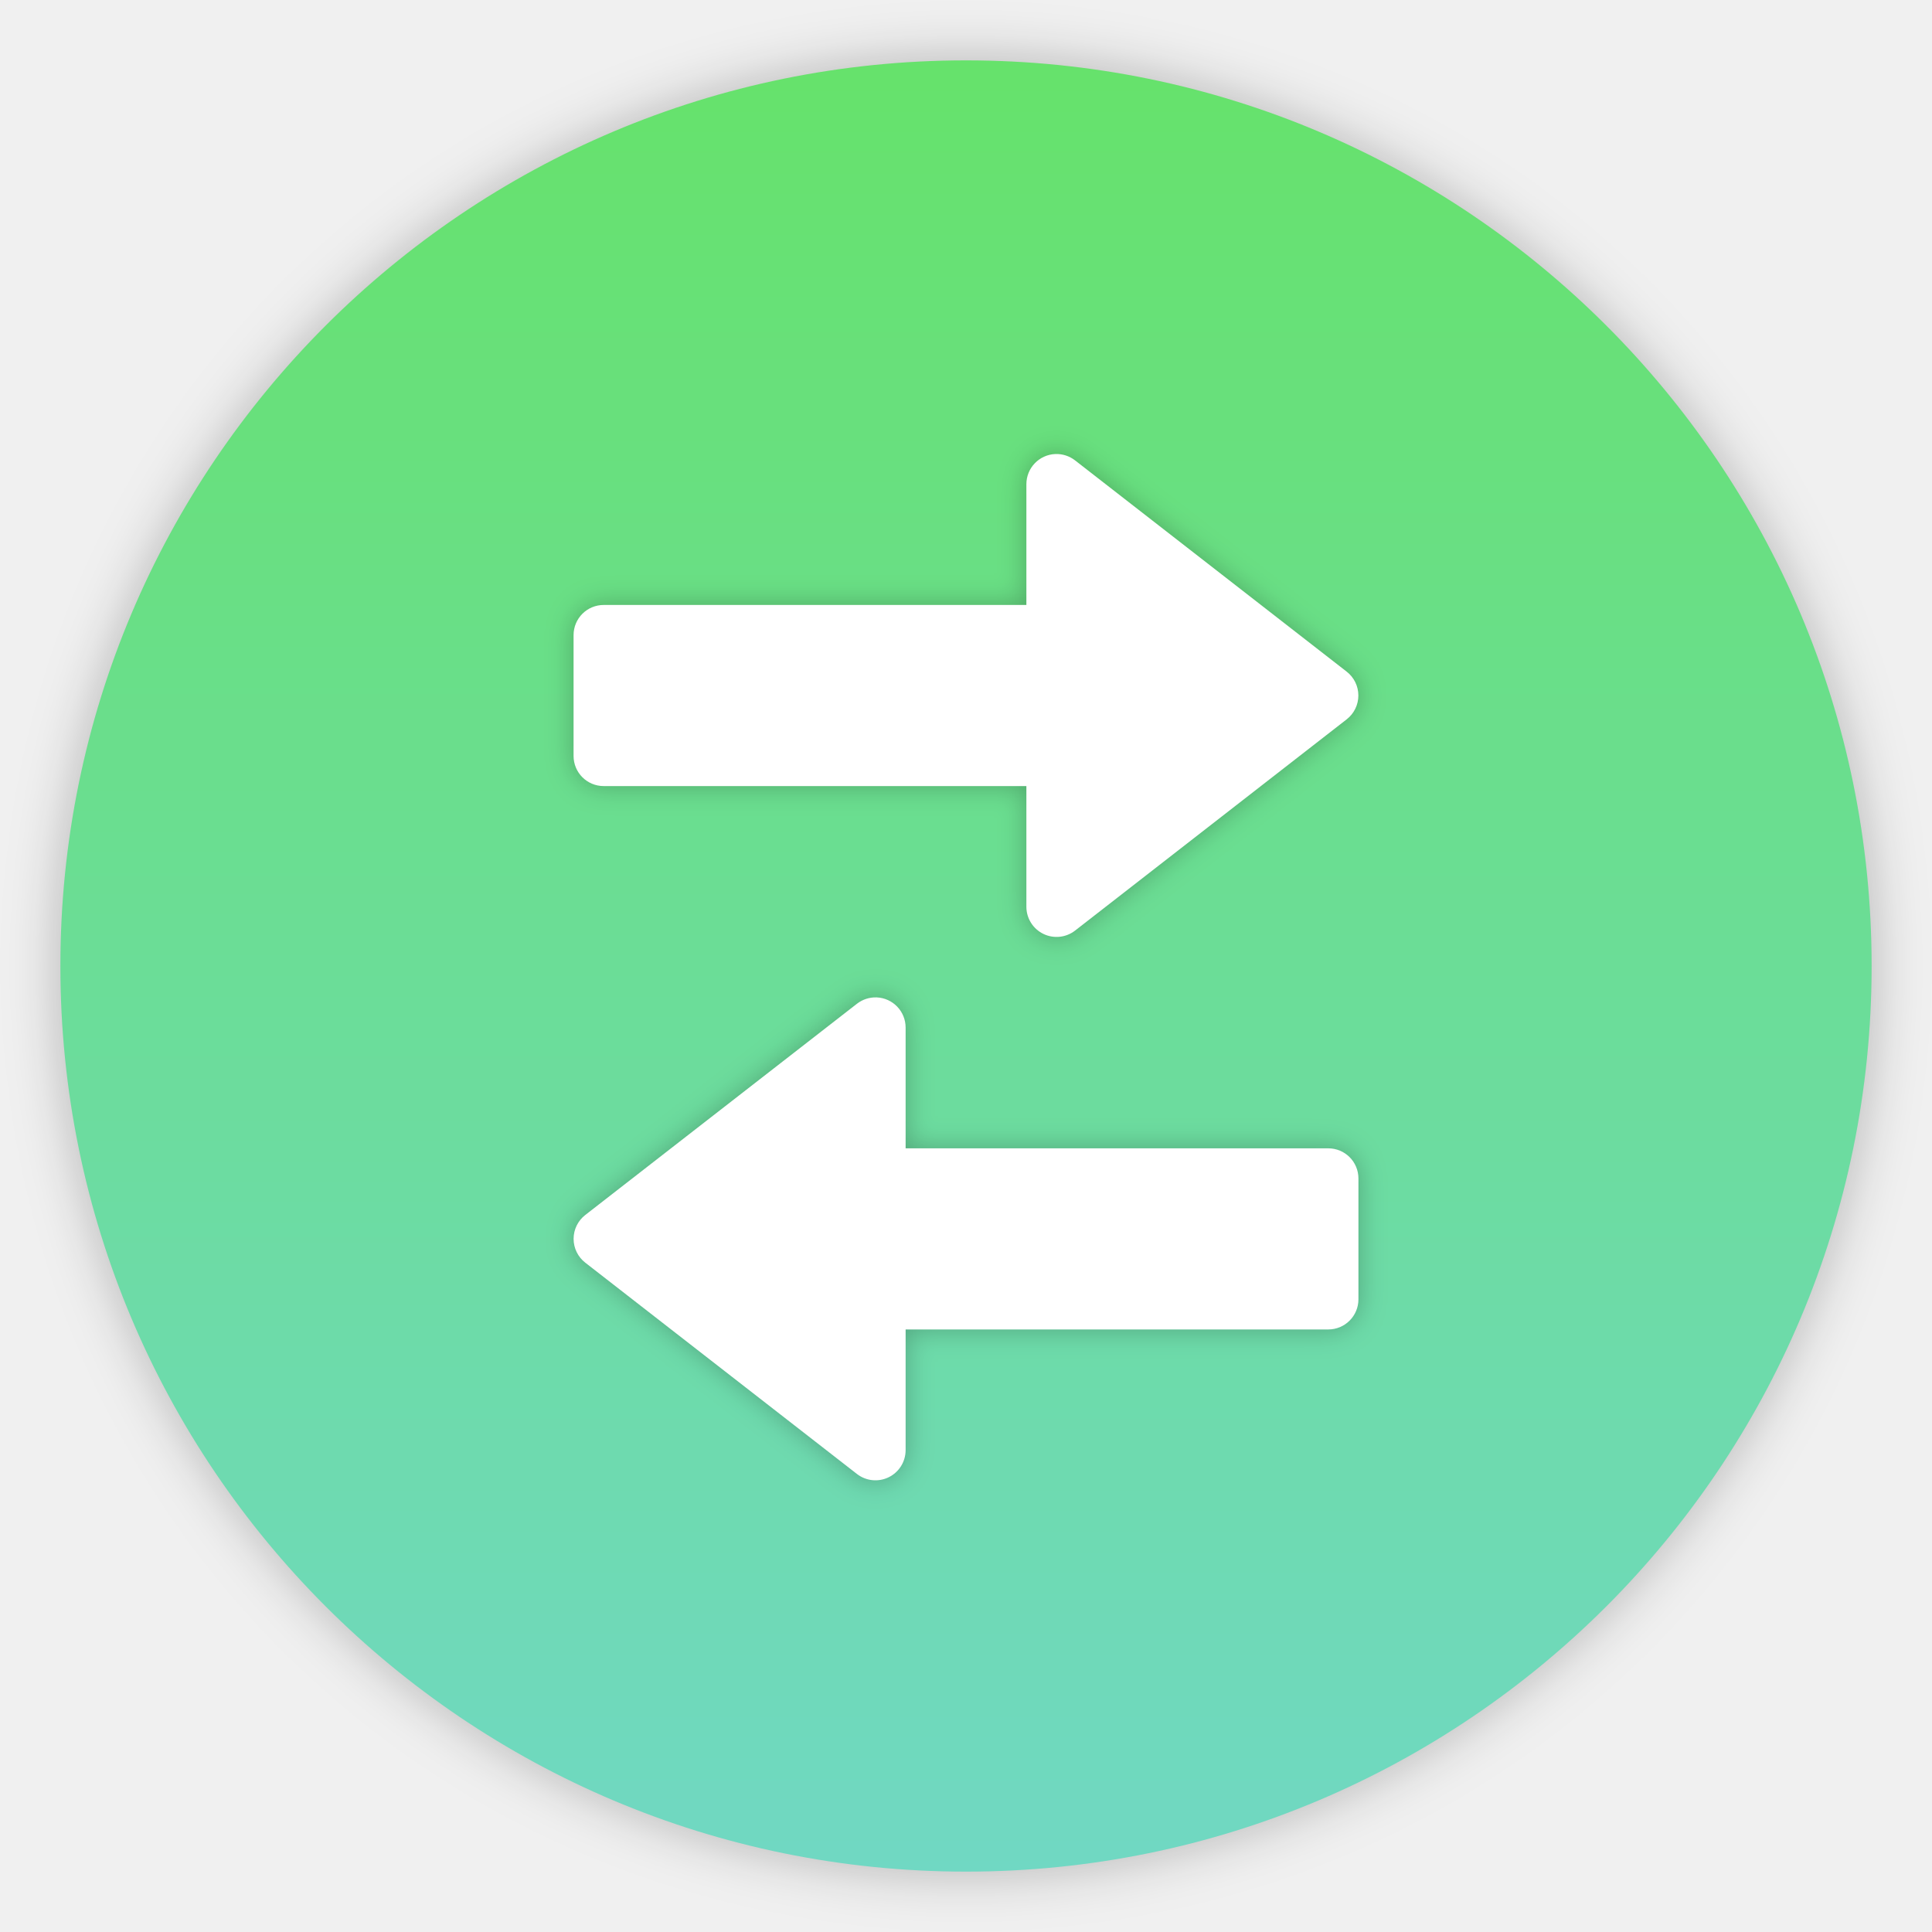
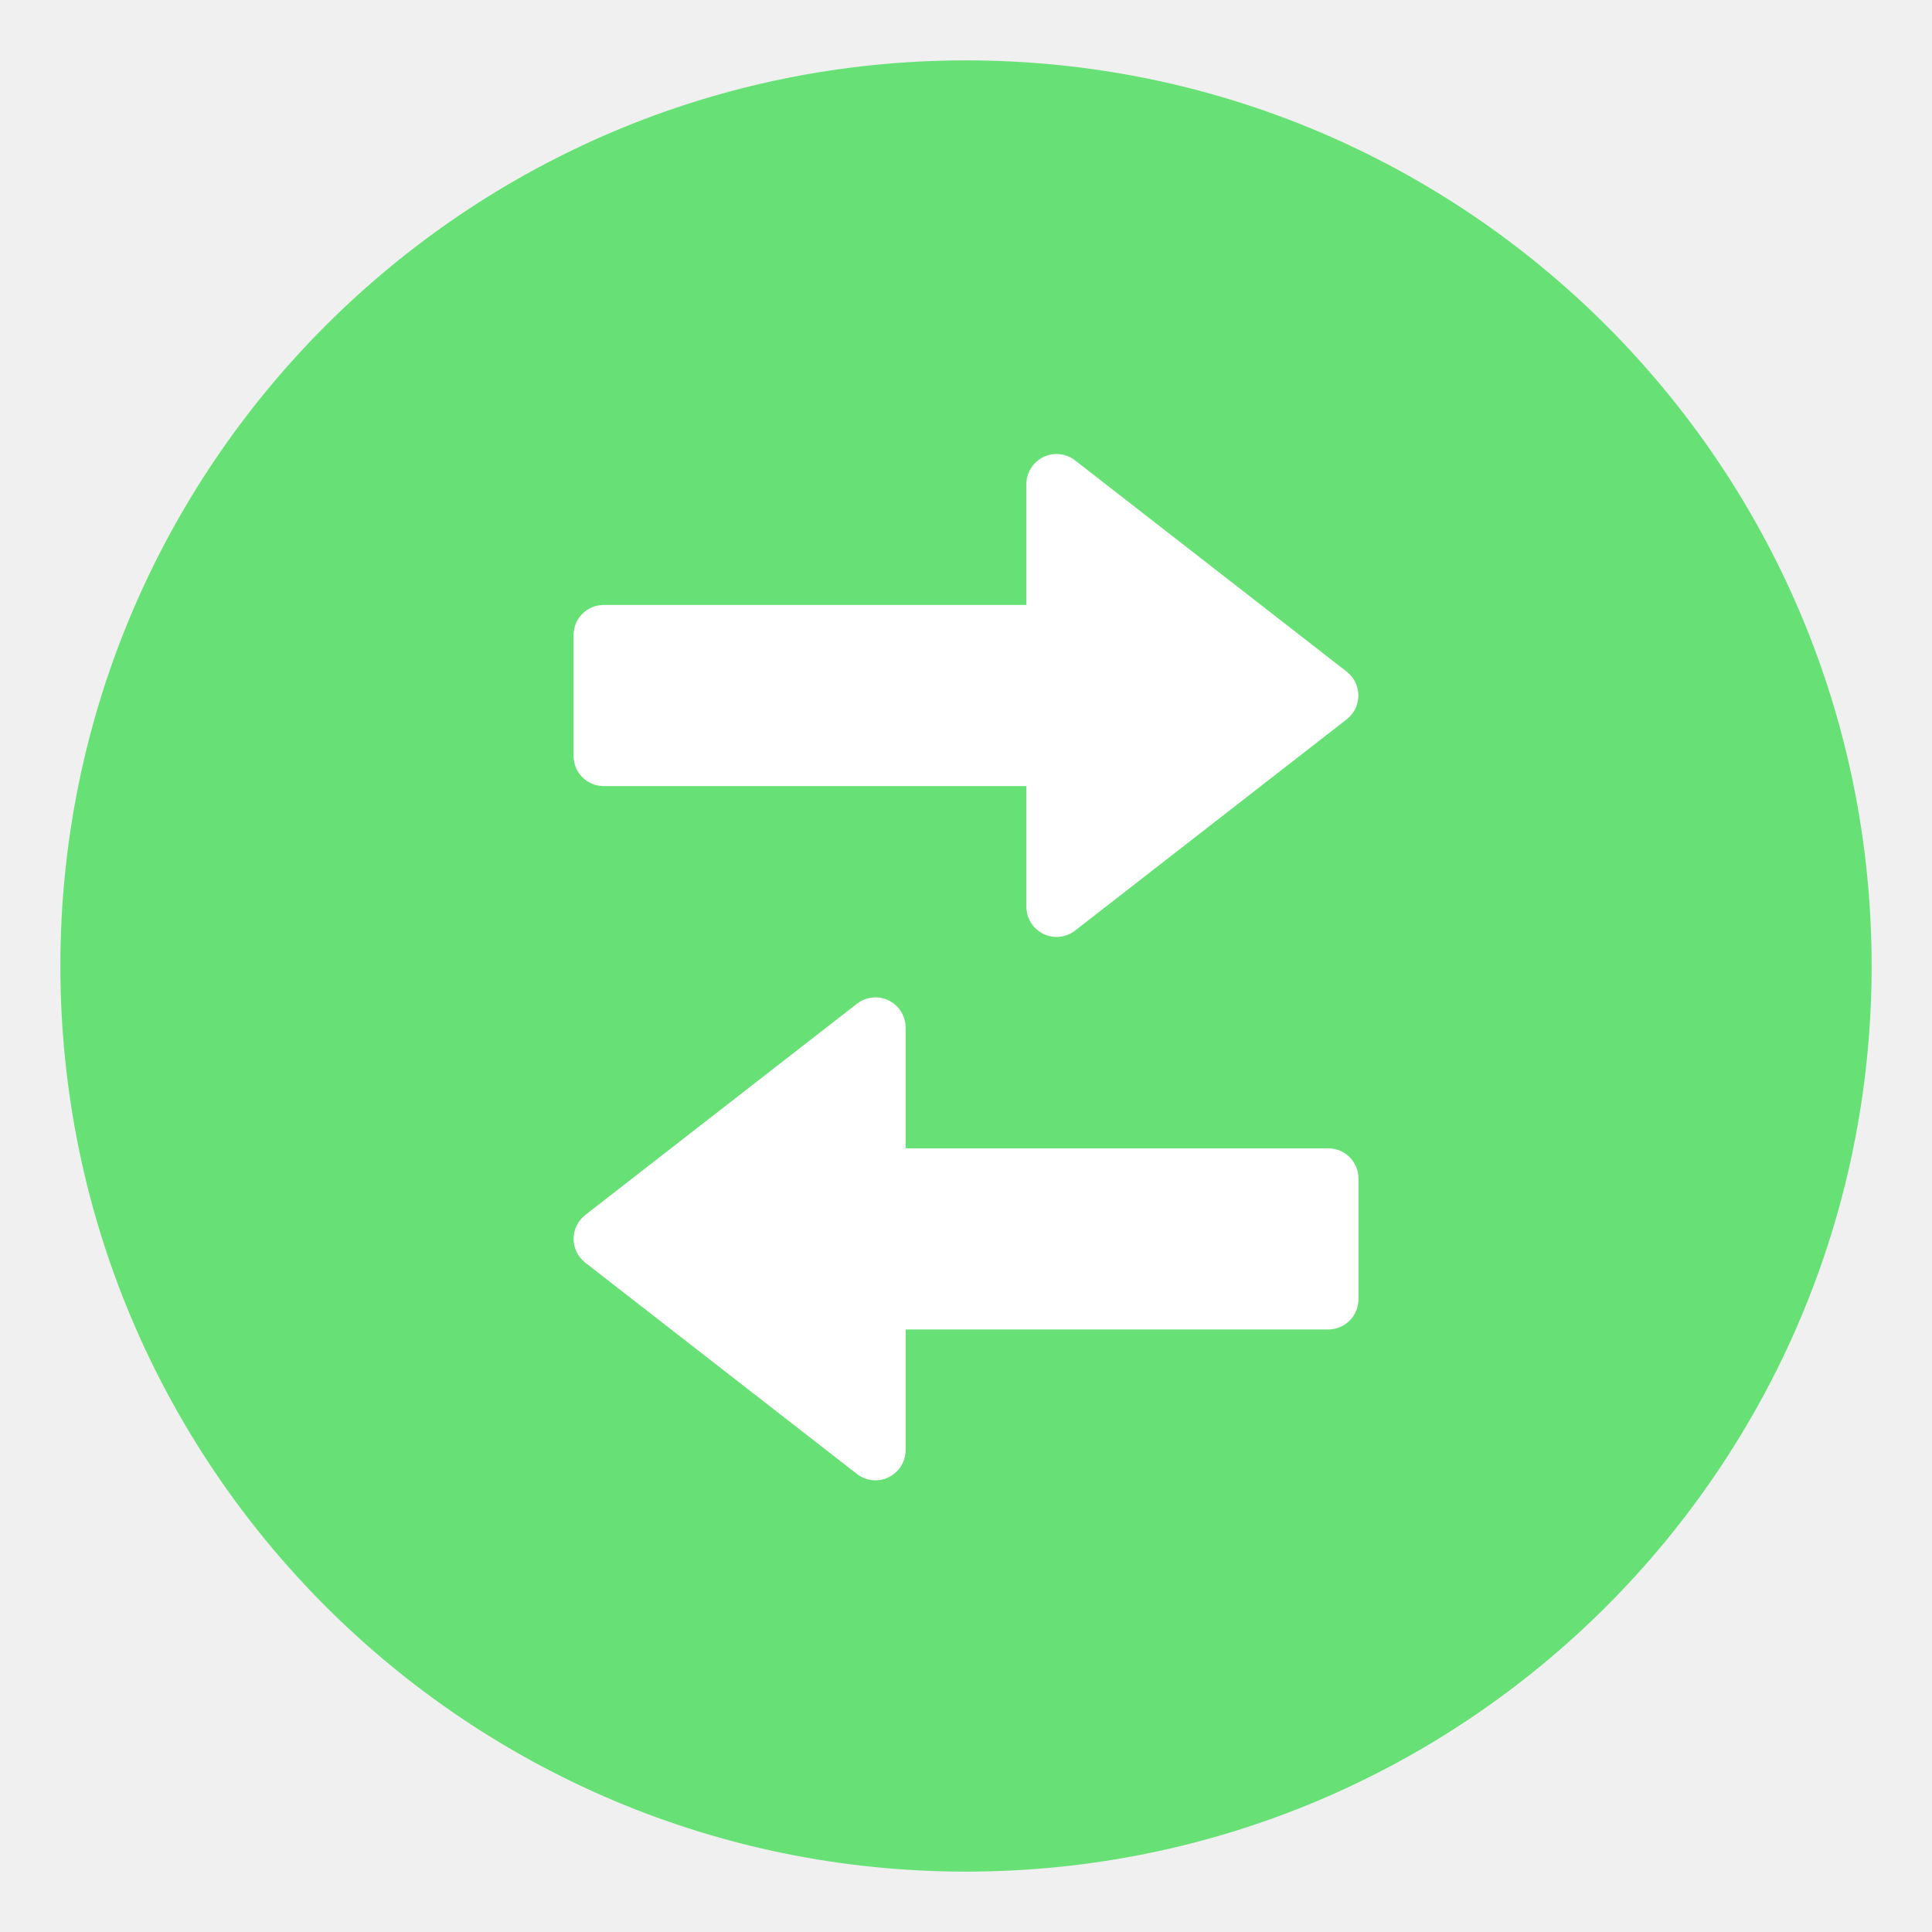
<svg xmlns="http://www.w3.org/2000/svg" width="32" height="32" version="1.1">
-   <defs>
-     <linearGradient id="a" x1="16" x2="16" y1="-1121.5" y2="-1091.5" gradientUnits="userSpaceOnUse">
-       <stop stop-color="#70d8c3" offset="0" />
-       <stop stop-color="#66e26b" offset="1" />
-     </linearGradient>
-     <filter id="c" x="-.036" y="-.036" width="1.072" height="1.072" color-interpolation-filters="sRGB">
-       <feGaussianBlur stdDeviation="0.45" />
-     </filter>
-     <filter id="b" x="-.042" y="-.032" width="1.083" height="1.063" color-interpolation-filters="sRGB">
-       <feGaussianBlur stdDeviation="0.225" />
-     </filter>
-   </defs>
-   <g transform="translate(0 -1090.5)">
-     <circle transform="scale(1,-1)" cx="16" cy="-1106.5" r="15" filter="url(#c)" opacity=".25" />
-     <circle transform="scale(1,-1)" cx="16" cy="-1106.5" r="15" fill="url(#a)" />
-     <g fill="#fff" stroke-linecap="round" stroke-linejoin="round" stroke-width="2">
-       <path d="M14.52 1107.02a.5.5 0 0 1 .48.5v2h7c.277 0 .5.223.5.5v2c0 .276-.223.5-.5.5h-7v2a.5.5 0 0 1-.806.394l-4.5-3.5a.5.5 0 0 1 0-.79l4.5-3.499a.503.503 0 0 1 .326-.105zM17.48 1098.02a.5.5 0 0 0-.48.5v2h-7c-.277 0-.5.223-.5.5v2c0 .277.223.5.5.5h7v2a.5.5 0 0 0 .806.394l4.5-3.5a.5.5 0 0 0 0-.789l-4.5-3.5a.503.503 0 0 0-.326-.105z" fill="#000" filter="url(#b)" opacity=".25" />
-       <path d="M14.52 1107.02a.5.5 0 0 1 .48.5v2h7c.277 0 .5.223.5.5v2c0 .276-.223.5-.5.5h-7v2a.5.5 0 0 1-.806.394l-4.5-3.5a.5.5 0 0 1 0-.79l4.5-3.499a.503.503 0 0 1 .326-.105zM17.48 1098.02a.5.5 0 0 0-.48.5v2h-7c-.277 0-.5.223-.5.5v2c0 .277.223.5.5.5h7v2a.5.5 0 0 0 .806.394l4.5-3.5a.5.5 0 0 0 0-.789l-4.5-3.5a.503.503 0 0 0-.326-.105z" />
-     </g>
-   </g>
+   <circle transform="scale(1,-1)" cx="16" cy="-16" r="15" fill="#67e175" />
+   <path d="m14.52 16.52a0.5 0.5 0 0 1 0.48 0.5v2h7c0.277 0 0.5 0.223 0.5 0.5v2c0 0.276-0.223 0.5-0.5 0.5h-7v2a0.5 0.5 0 0 1-0.806 0.394l-4.5-3.5a0.5 0.5 0 0 1 0-0.79l4.5-3.499a0.503 0.503 0 0 1 0.326-0.105zm2.96-9a0.5 0.5 0 0 0-0.48 0.5v2h-7c-0.277 0-0.5 0.223-0.5 0.5v2c0 0.277 0.223 0.5 0.5 0.5h7v2a0.5 0.5 0 0 0 0.806 0.394l4.5-3.5a0.5 0.5 0 0 0 0-0.789l-4.5-3.5a0.503 0.503 0 0 0-0.326-0.105z" fill="#fff" stroke-linecap="round" stroke-linejoin="round" stroke-width="2" />
</svg>
